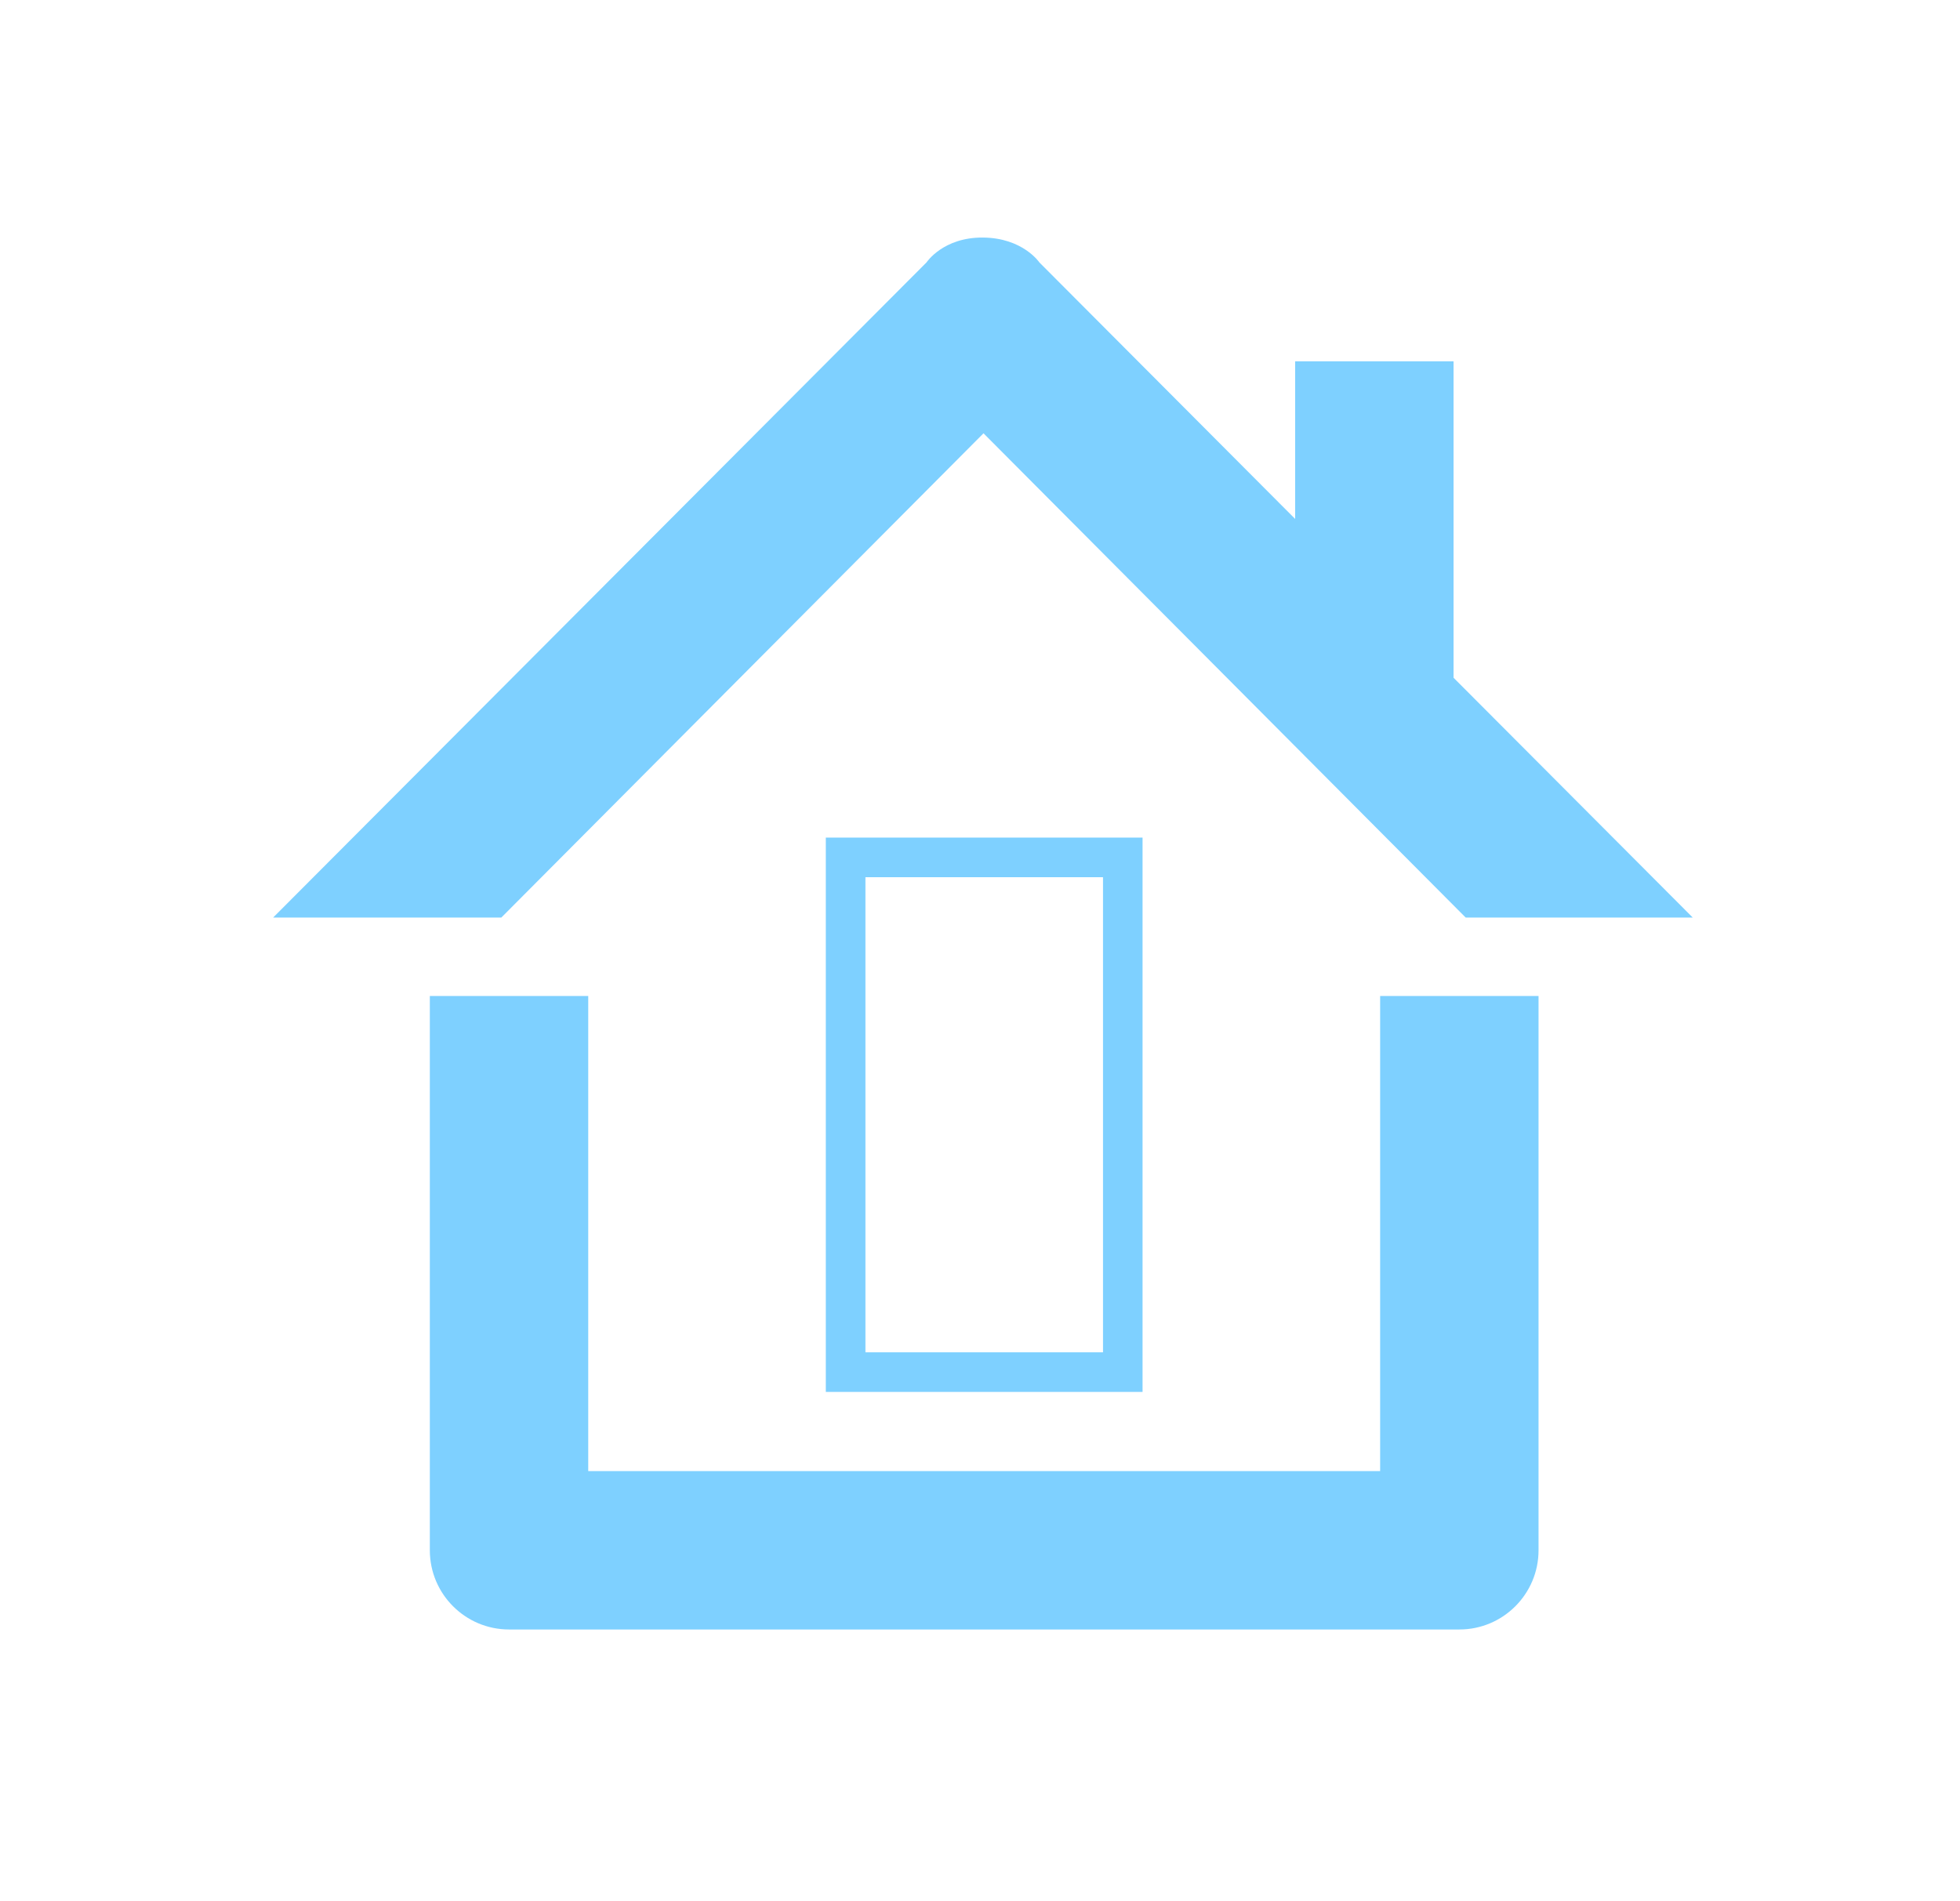
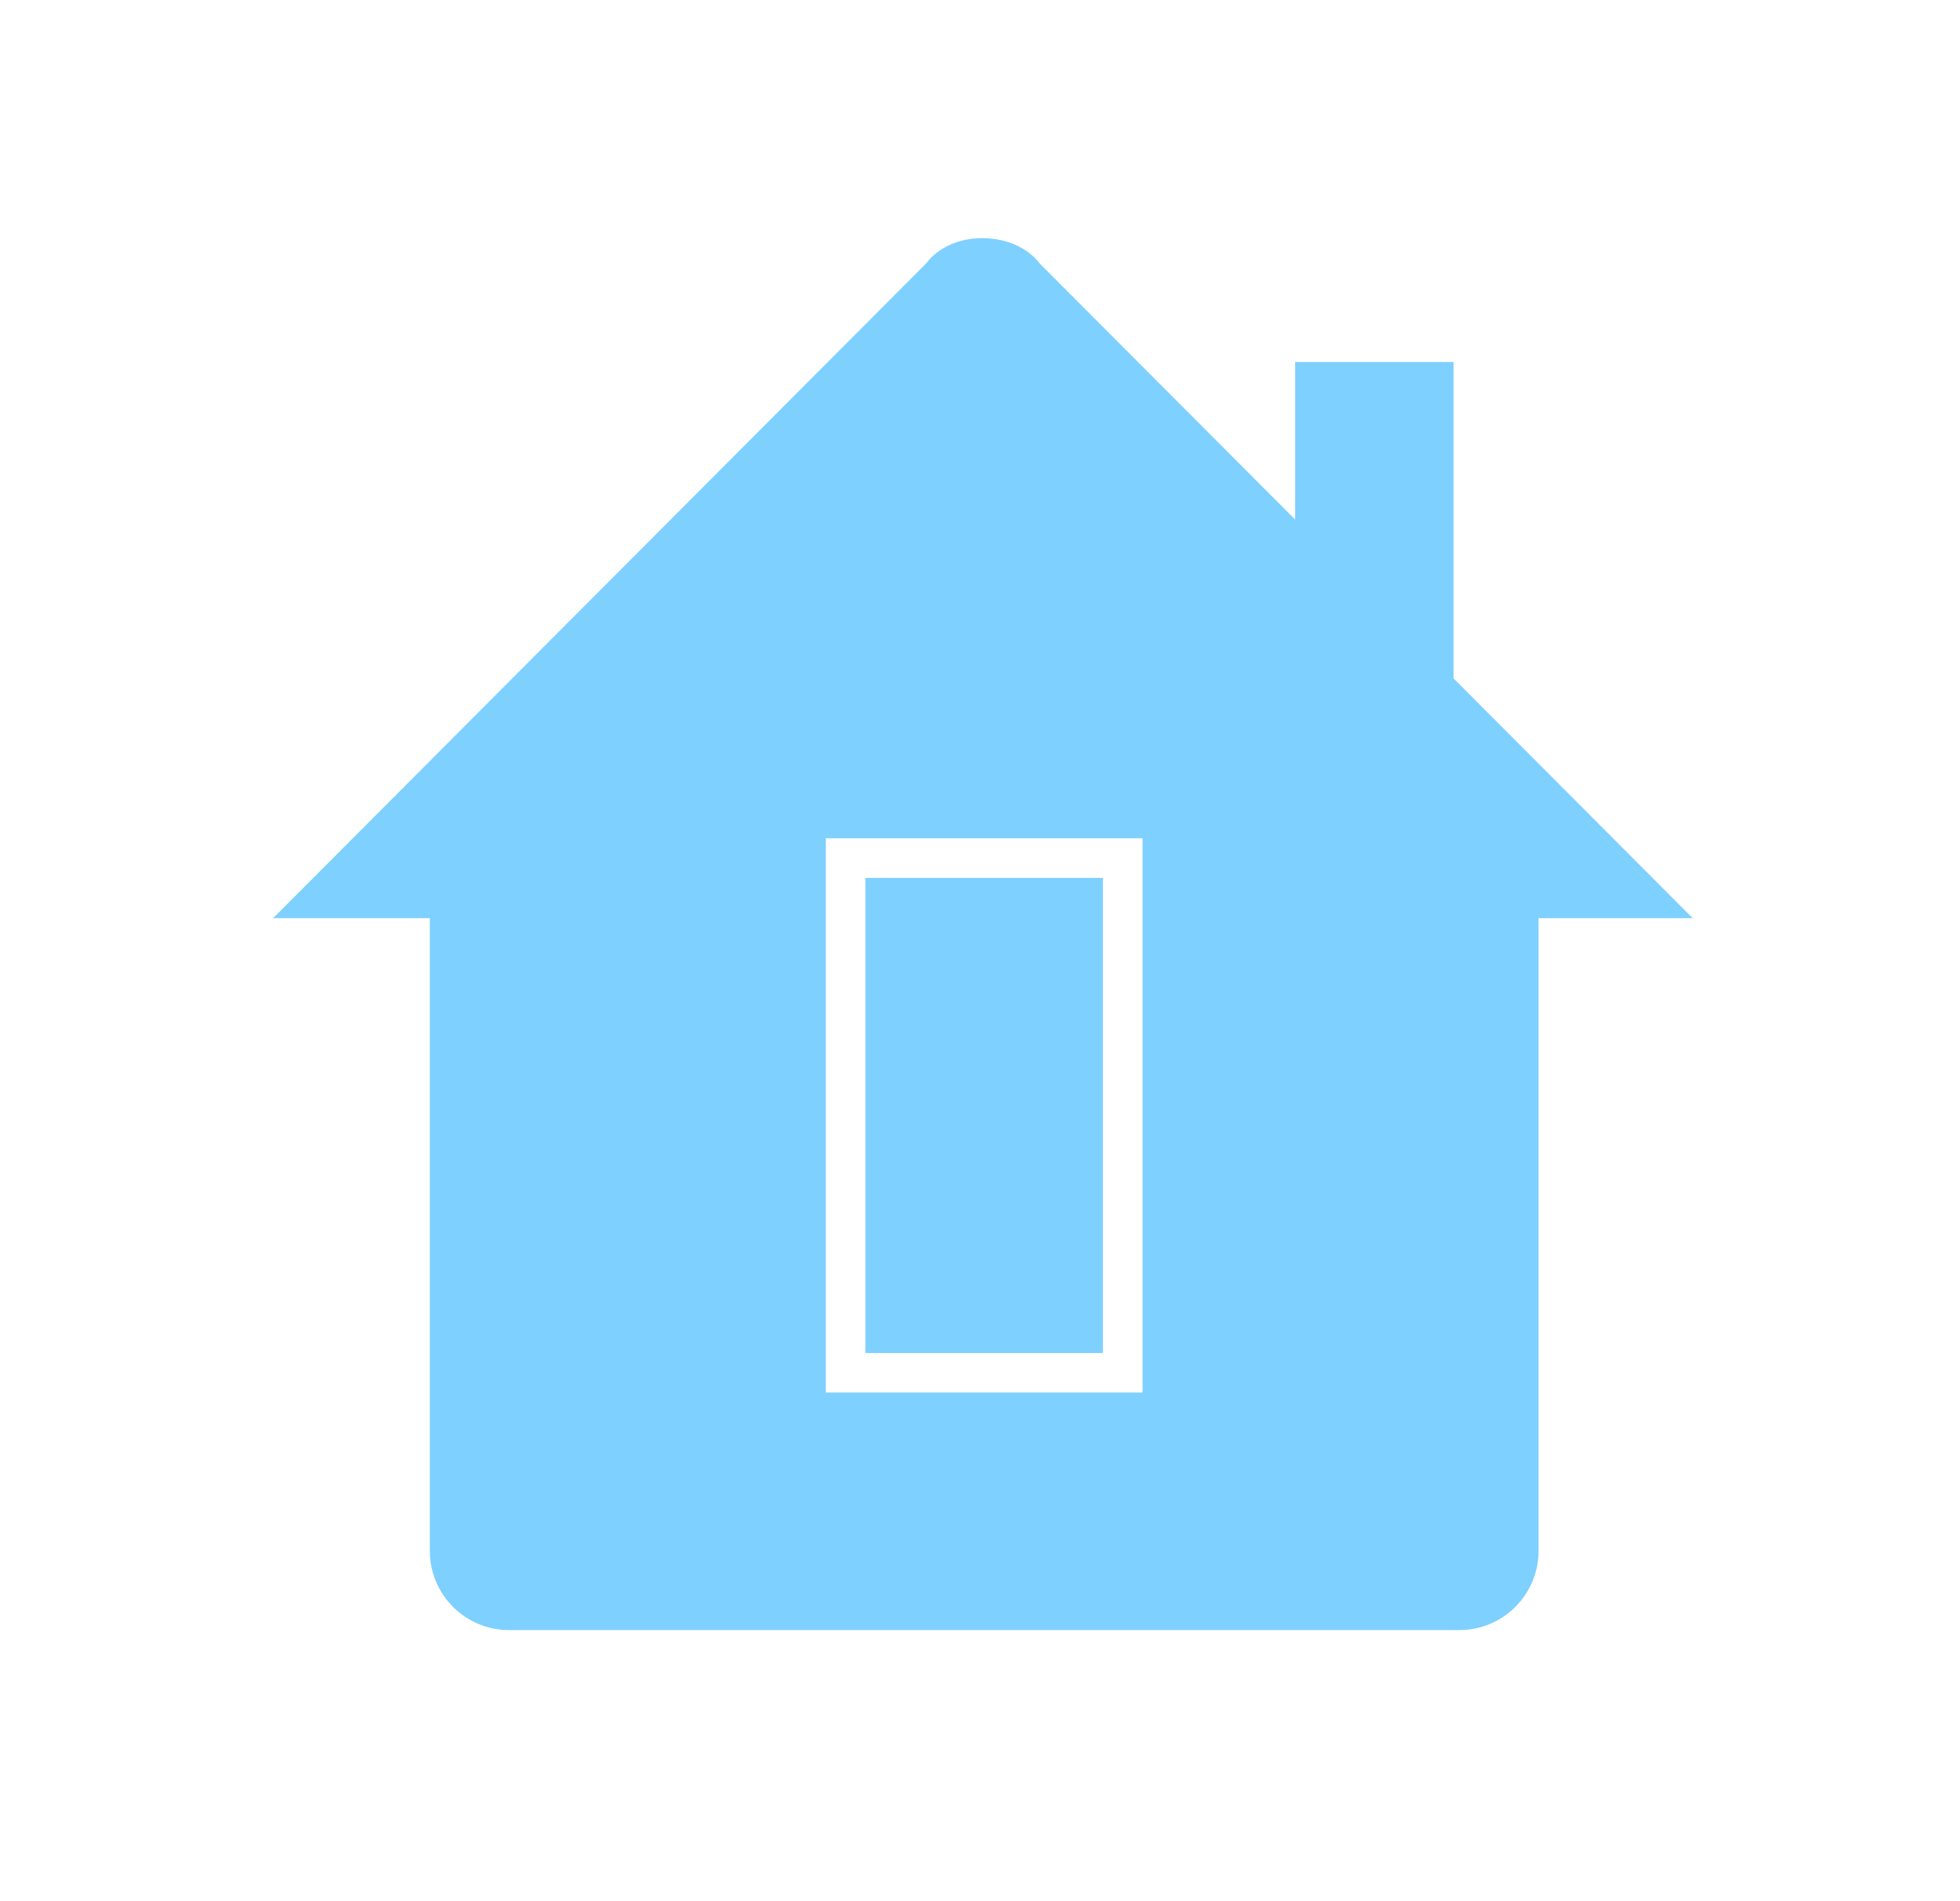
<svg xmlns="http://www.w3.org/2000/svg" width="33" height="32" viewBox="0 0 33 32" fill="none">
-   <path fill-rule="evenodd" clip-rule="evenodd" d="M16.549 4C15.878 3.995 15.6 4.418 15.6 4.418L4.599 15.45H8.441L16.559 7.296L24.677 15.45H28.5L24.473 11.412V6.084H21.806V8.738L17.499 4.418C17.499 4.418 17.221 4.005 16.549 4ZM23.237 16.771H25.904V26.104C25.904 26.84 25.307 27.438 24.571 27.438H8.571C7.834 27.438 7.237 26.84 7.237 26.104V16.771H9.904V24.771H23.237V16.771ZM18.571 14.771H14.571V22.771H18.571V14.771ZM19.237 23.438V14.104H13.904V23.438H19.237Z" fill="#7ED0FF" />
+   <path fill-rule="evenodd" clip-rule="evenodd" d="M16.549 4.011C15.877 4.006 15.6 4.429 15.6 4.429L4.598 15.461H7.237V26.115C7.237 26.851 7.834 27.448 8.57 27.448H24.57C25.307 27.448 25.904 26.851 25.904 26.115V15.461H28.5L24.473 11.423V6.095H21.806V8.749L17.498 4.429C17.498 4.429 17.221 4.016 16.549 4.011ZM18.57 14.782H14.57V22.782H18.57V14.782ZM19.237 23.448V14.115H13.904V23.448H19.237Z" fill="#7ED0FF" />
</svg>
